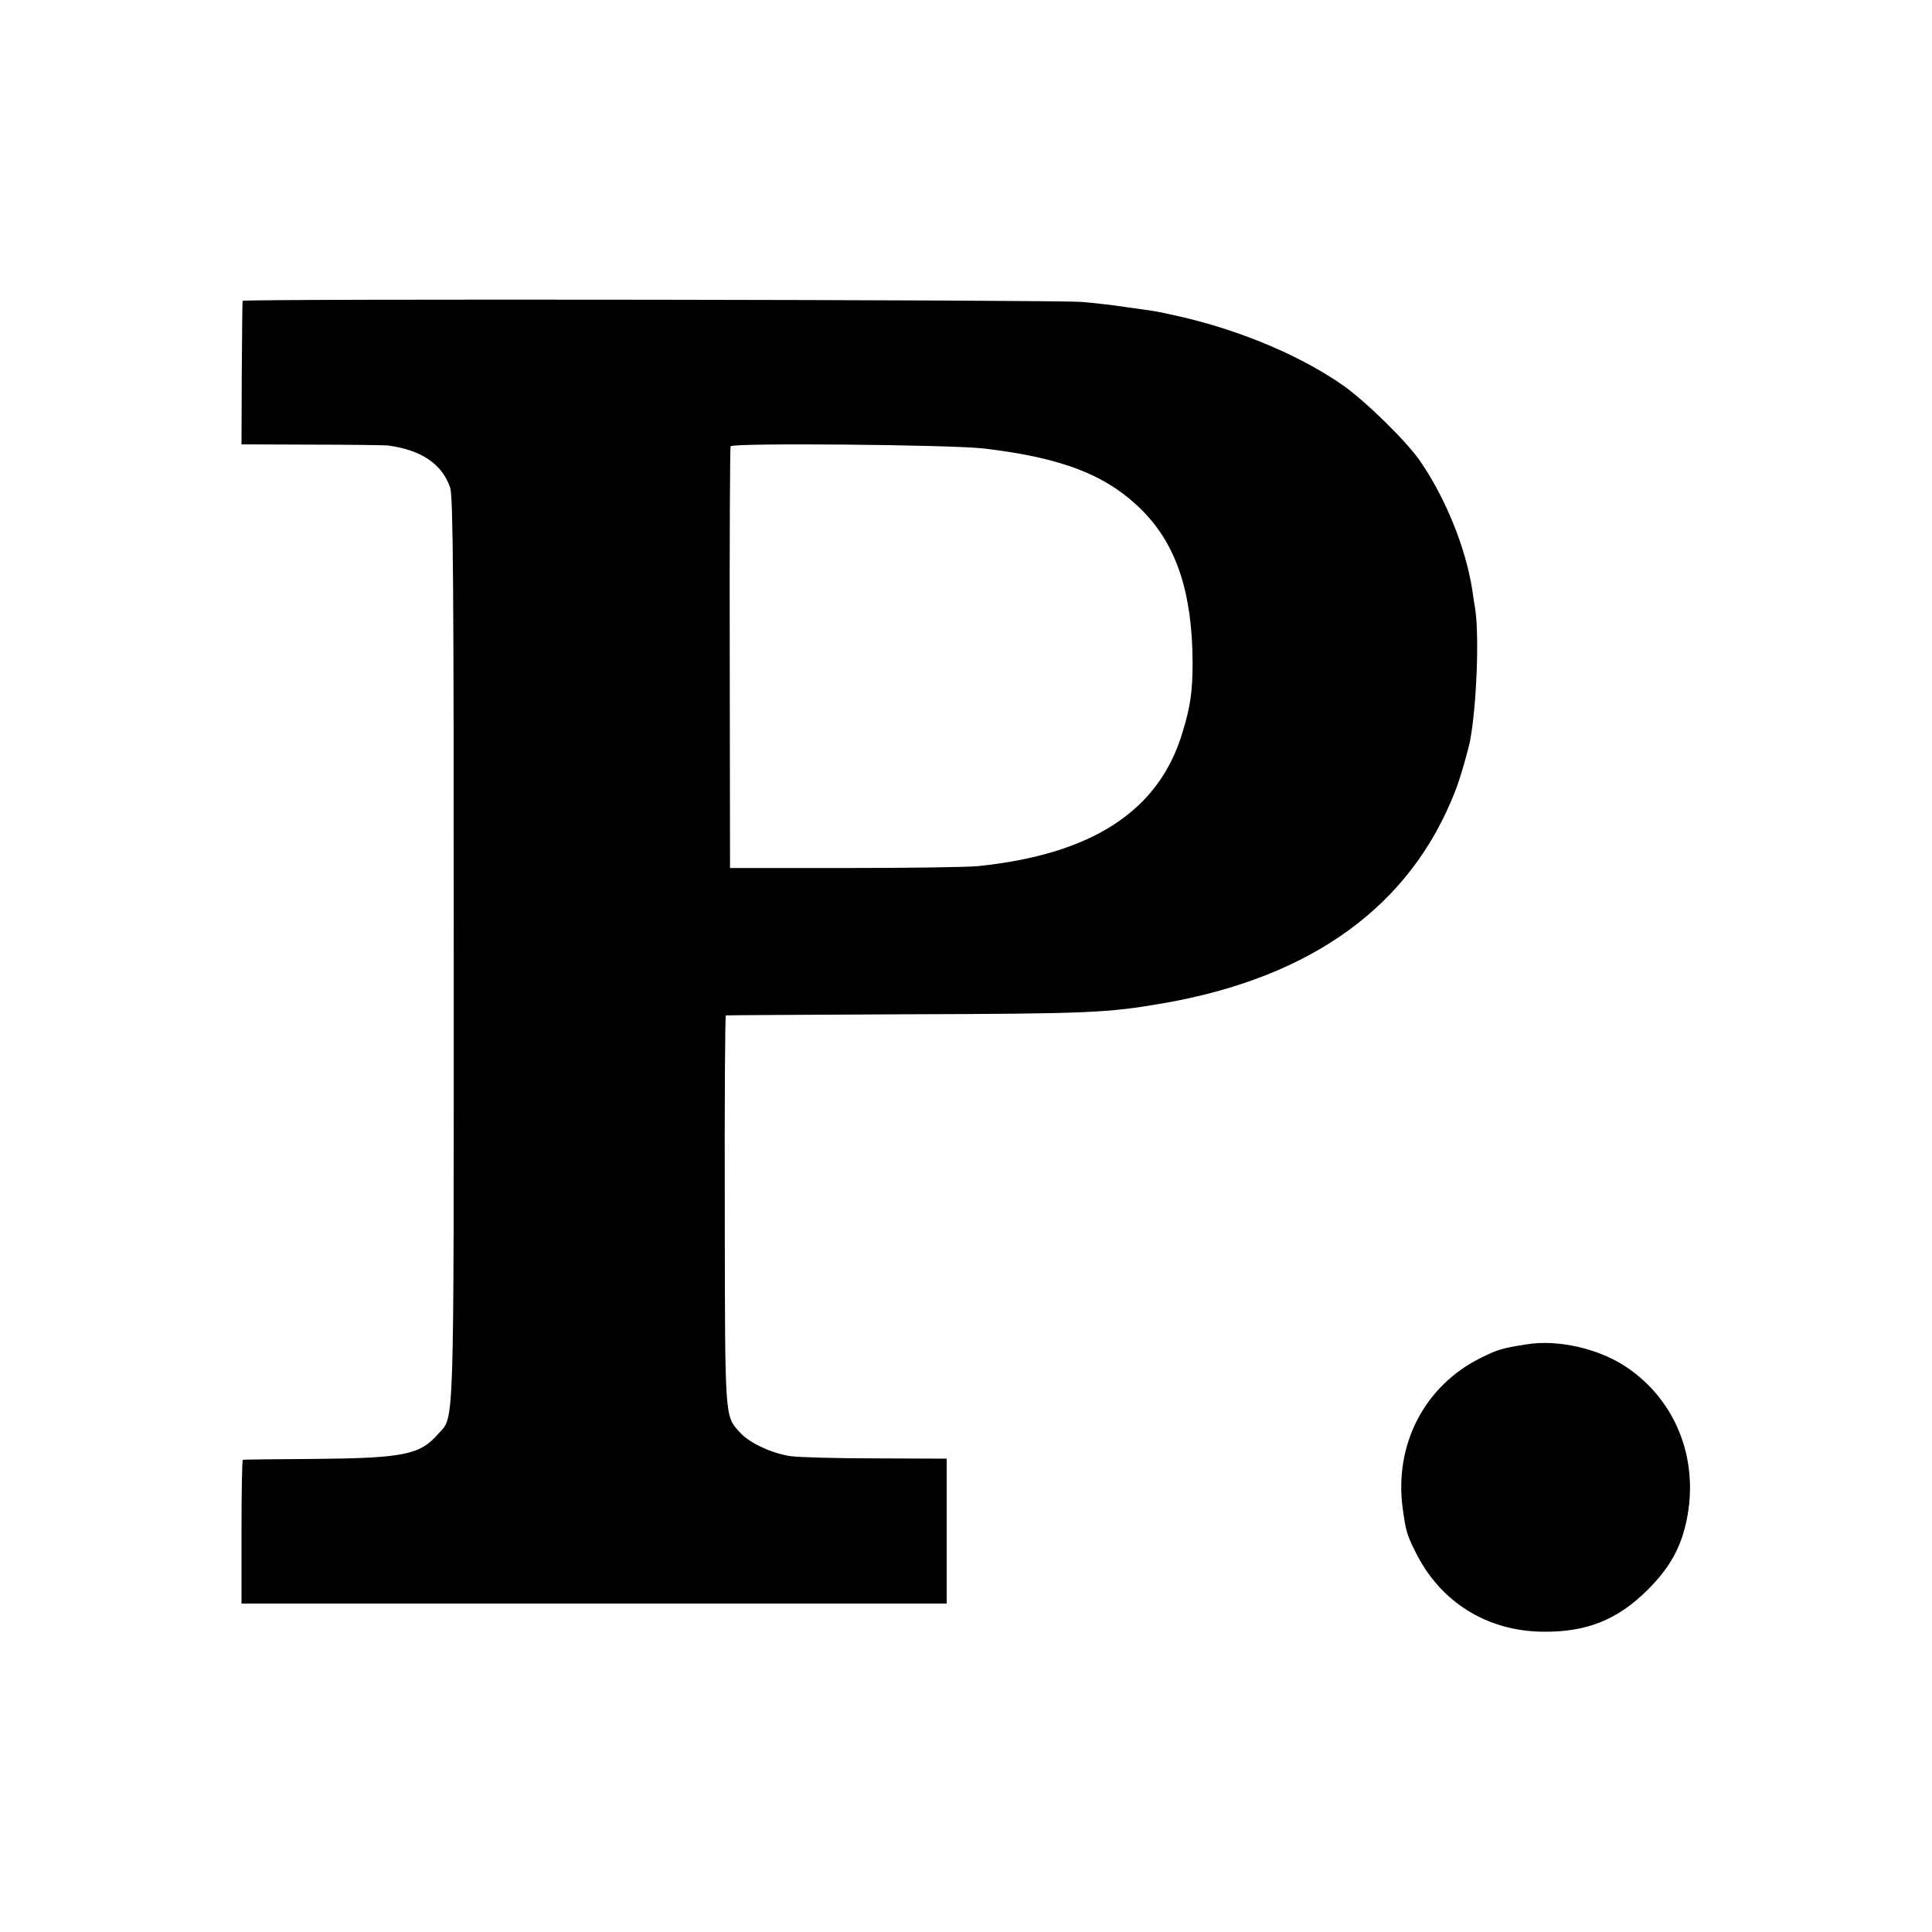
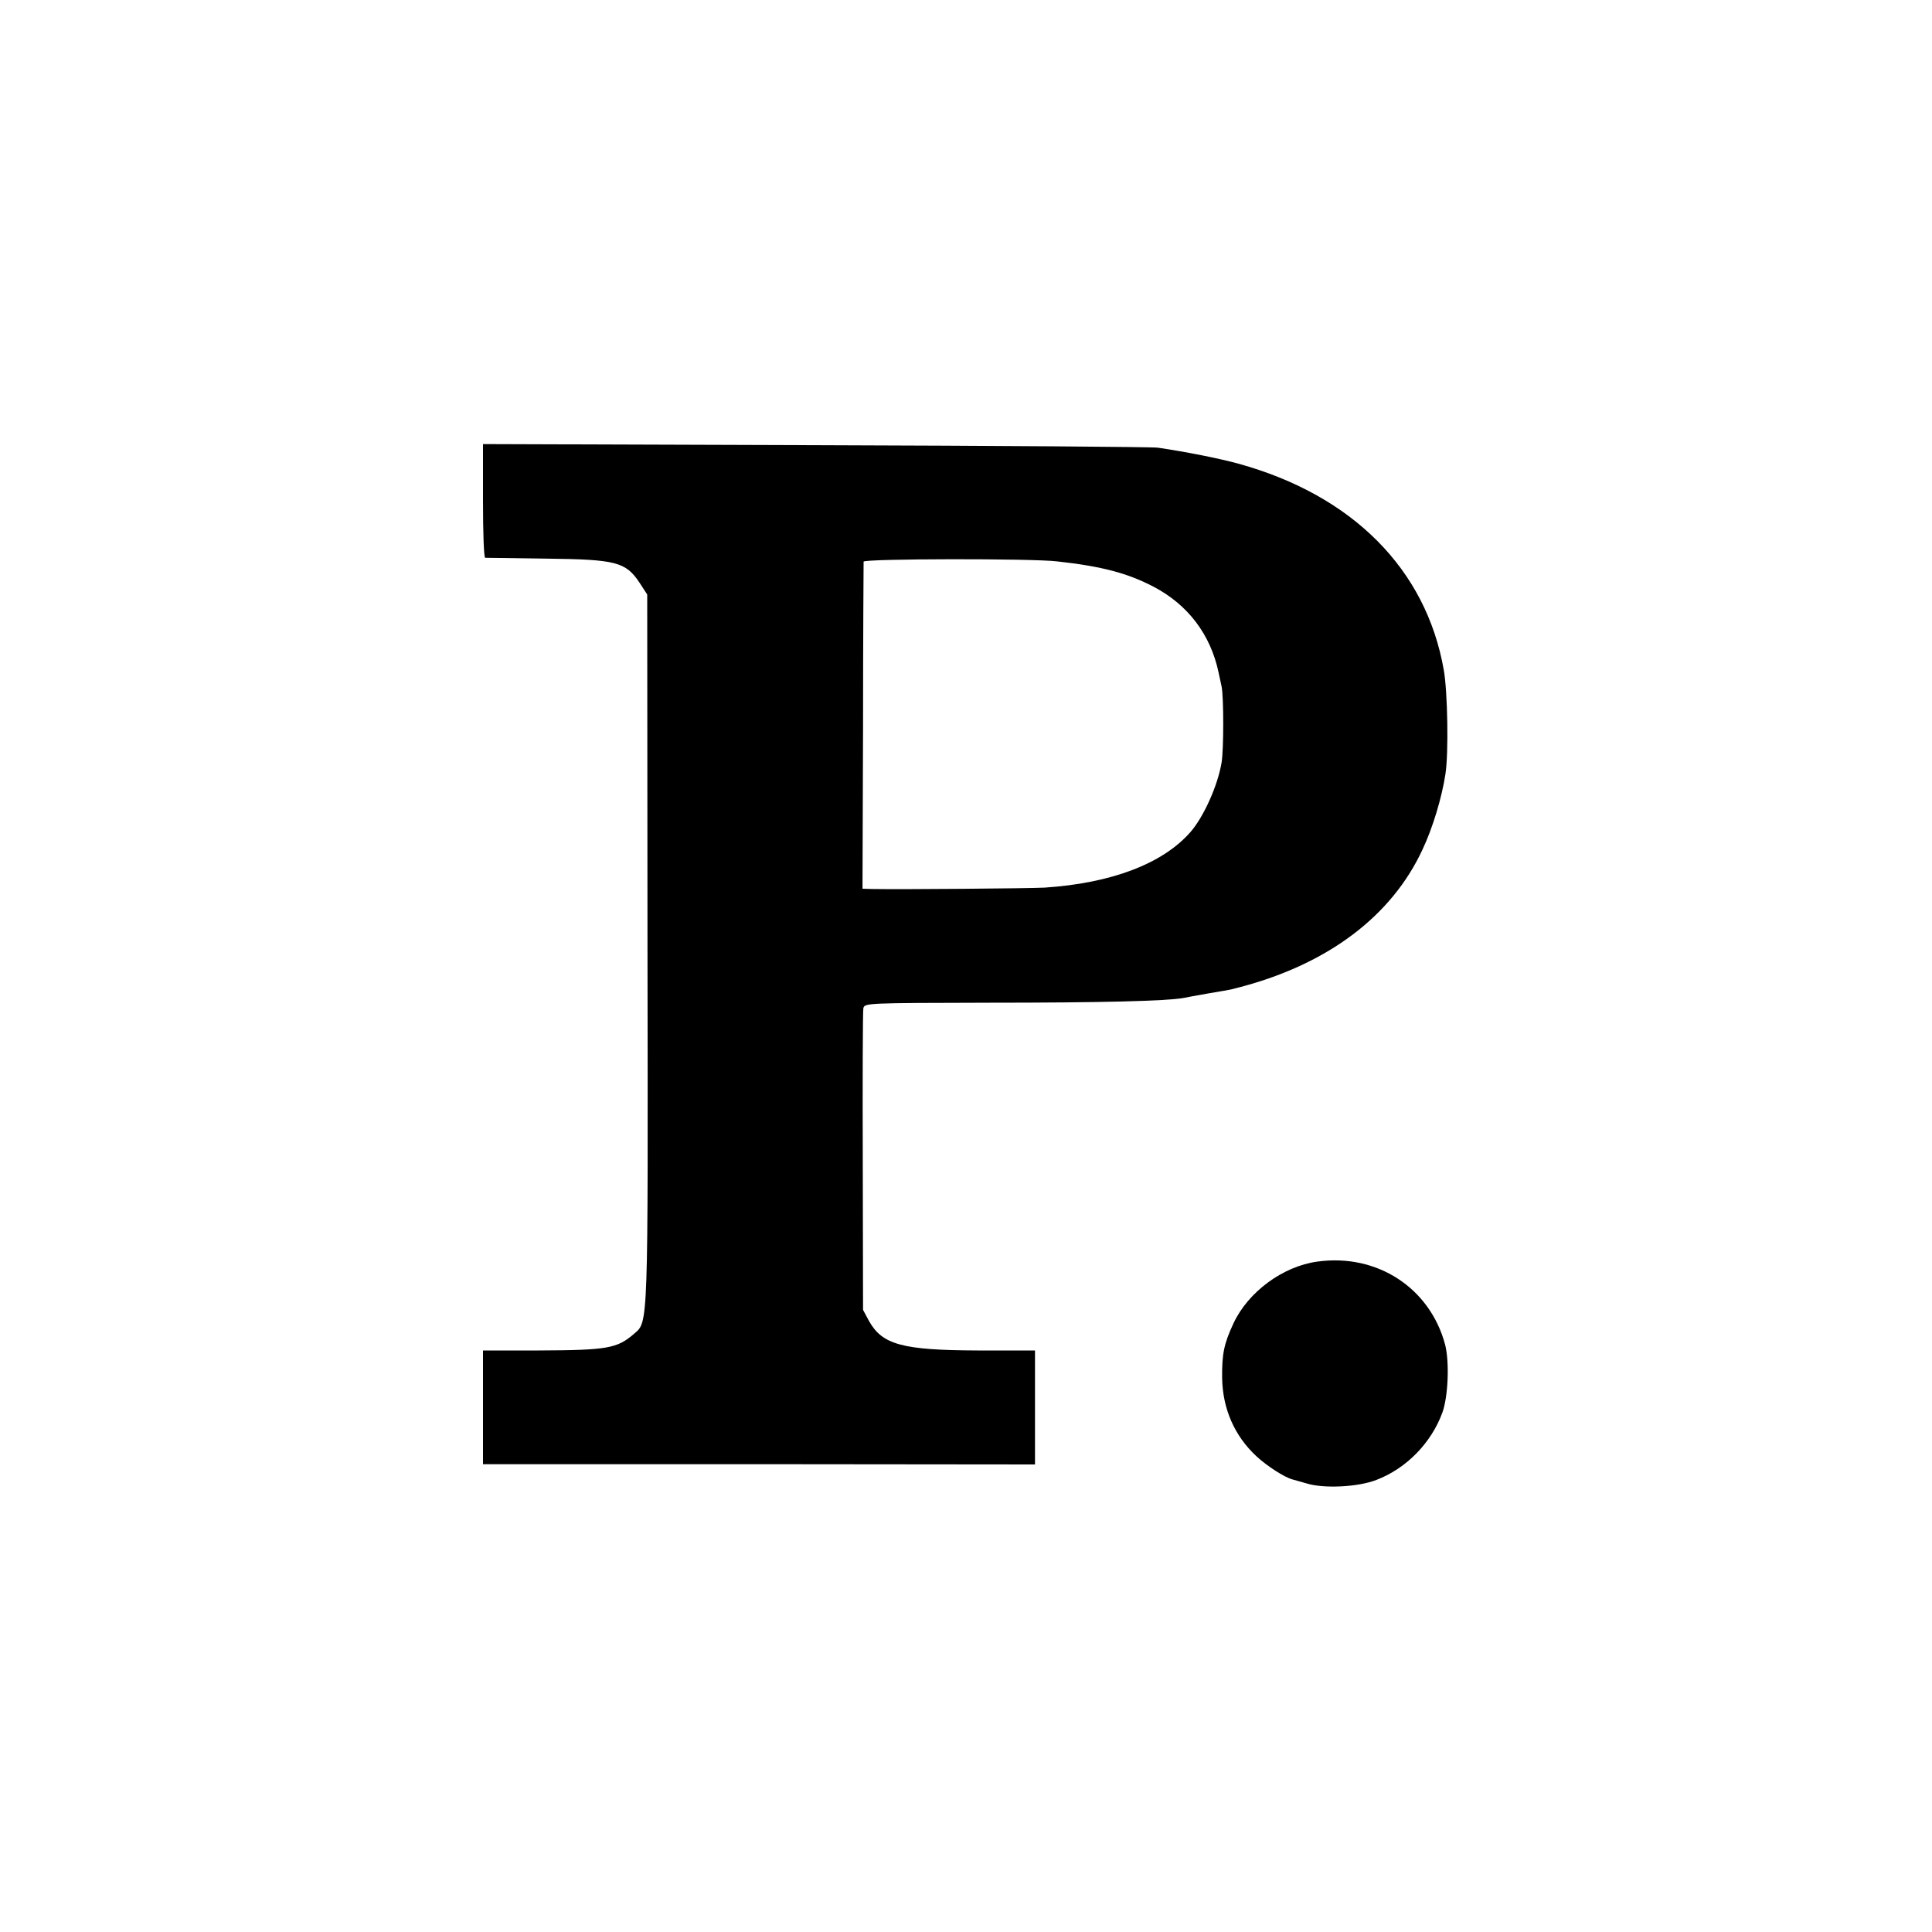
<svg xmlns="http://www.w3.org/2000/svg" version="1.0" width="700pt" height="700pt" viewBox="0 0 700 700" preserveAspectRatio="xMidYMid meet">
  <g transform="translate(0,700) scale(0.1,-0.1)" fill="#000000" stroke="none">
-     <path d="M879 5910 c-1 -3 -2 -121 -3 -262 l-1 -258 255 -1 c140 0 264 -2 275 -3 121 -16 197 -67 226 -153 11 -30 13 -365 13 -1678 0 -1783 3 -1683 -57 -1751 -65 -75 -126 -87 -447 -90 -140 -1 -257 -2 -260 -3 -3 0 -5 -118 -5 -261 l0 -260 1277 0 1278 0 0 263 0 262 -257 1 c-142 0 -280 4 -308 8 -65 9 -148 47 -181 83 -59 64 -57 34 -58 806 -1 389 1 708 4 708 3 1 289 2 635 4 685 2 746 5 950 40 540 94 897 354 1058 770 16 39 45 141 53 179 24 126 34 381 19 479 -4 23 -9 56 -11 72 -24 151 -96 330 -189 465 -48 70 -194 213 -275 271 -152 107 -363 197 -581 249 -47 11 -99 22 -115 24 -16 2 -60 9 -99 14 -38 6 -108 14 -155 18 -94 8 -3039 12 -3041 4z m2686 -535 c287 -34 448 -97 577 -228 122 -125 178 -297 179 -548 0 -104 -8 -160 -37 -254 -85 -283 -326 -440 -739 -483 -38 -4 -257 -7 -485 -7 l-415 0 -1 760 c-1 418 1 764 3 768 8 13 796 6 918 -8z" />
-     <path d="M5530 2129 c-89 -14 -102 -18 -163 -48 -206 -101 -318 -317 -284 -551 10 -75 15 -92 44 -150 89 -183 259 -290 463 -292 158 -2 271 43 380 152 73 73 112 138 135 226 58 229 -25 456 -214 582 -99 66 -248 100 -361 81z" />
+     <path d="M1750 5185 c0 -113 3 -205 8 -206 4 0 104 -1 222 -3 252 -3 287 -12 337 -87 l28 -43 1 -1285 c2 -1377 3 -1349 -48 -1393 -62 -54 -97 -60 -348 -61 l-200 0 0 -206 0 -206 1000 0 1000 -1 0 207 0 206 -208 0 c-272 1 -345 21 -393 106 l-22 41 -1 535 c-1 295 0 545 2 557 4 20 6 20 460 21 400 0 637 6 699 17 10 2 52 10 93 17 41 7 77 13 80 14 3 1 19 5 35 9 318 84 548 258 659 498 37 78 70 188 83 273 12 75 8 301 -6 378 -64 365 -331 633 -744 747 -65 18 -189 43 -292 58 -22 3 -581 7 -1242 9 l-1203 4 0 -206z m2080 -219 c164 -18 256 -43 350 -92 124 -65 206 -173 235 -310 3 -13 8 -36 11 -51 8 -38 8 -229 0 -276 -14 -84 -65 -197 -113 -252 -101 -115 -287 -185 -528 -201 -60 -3 -524 -7 -625 -5 l-35 1 2 587 c0 324 2 593 2 598 1 11 610 12 701 1z" />
+     <path d="M4773 2429 c-125 -17 -251 -110 -304 -224 -34 -73 -42 -110 -41 -198 2 -112 45 -210 125 -284 38 -35 100 -75 129 -83 4 -1 28 -8 53 -15 62 -19 186 -13 252 13 108 41 199 134 239 244 21 58 26 183 10 246 -55 206 -247 331 -463 301z" />
  </g>
</svg>
